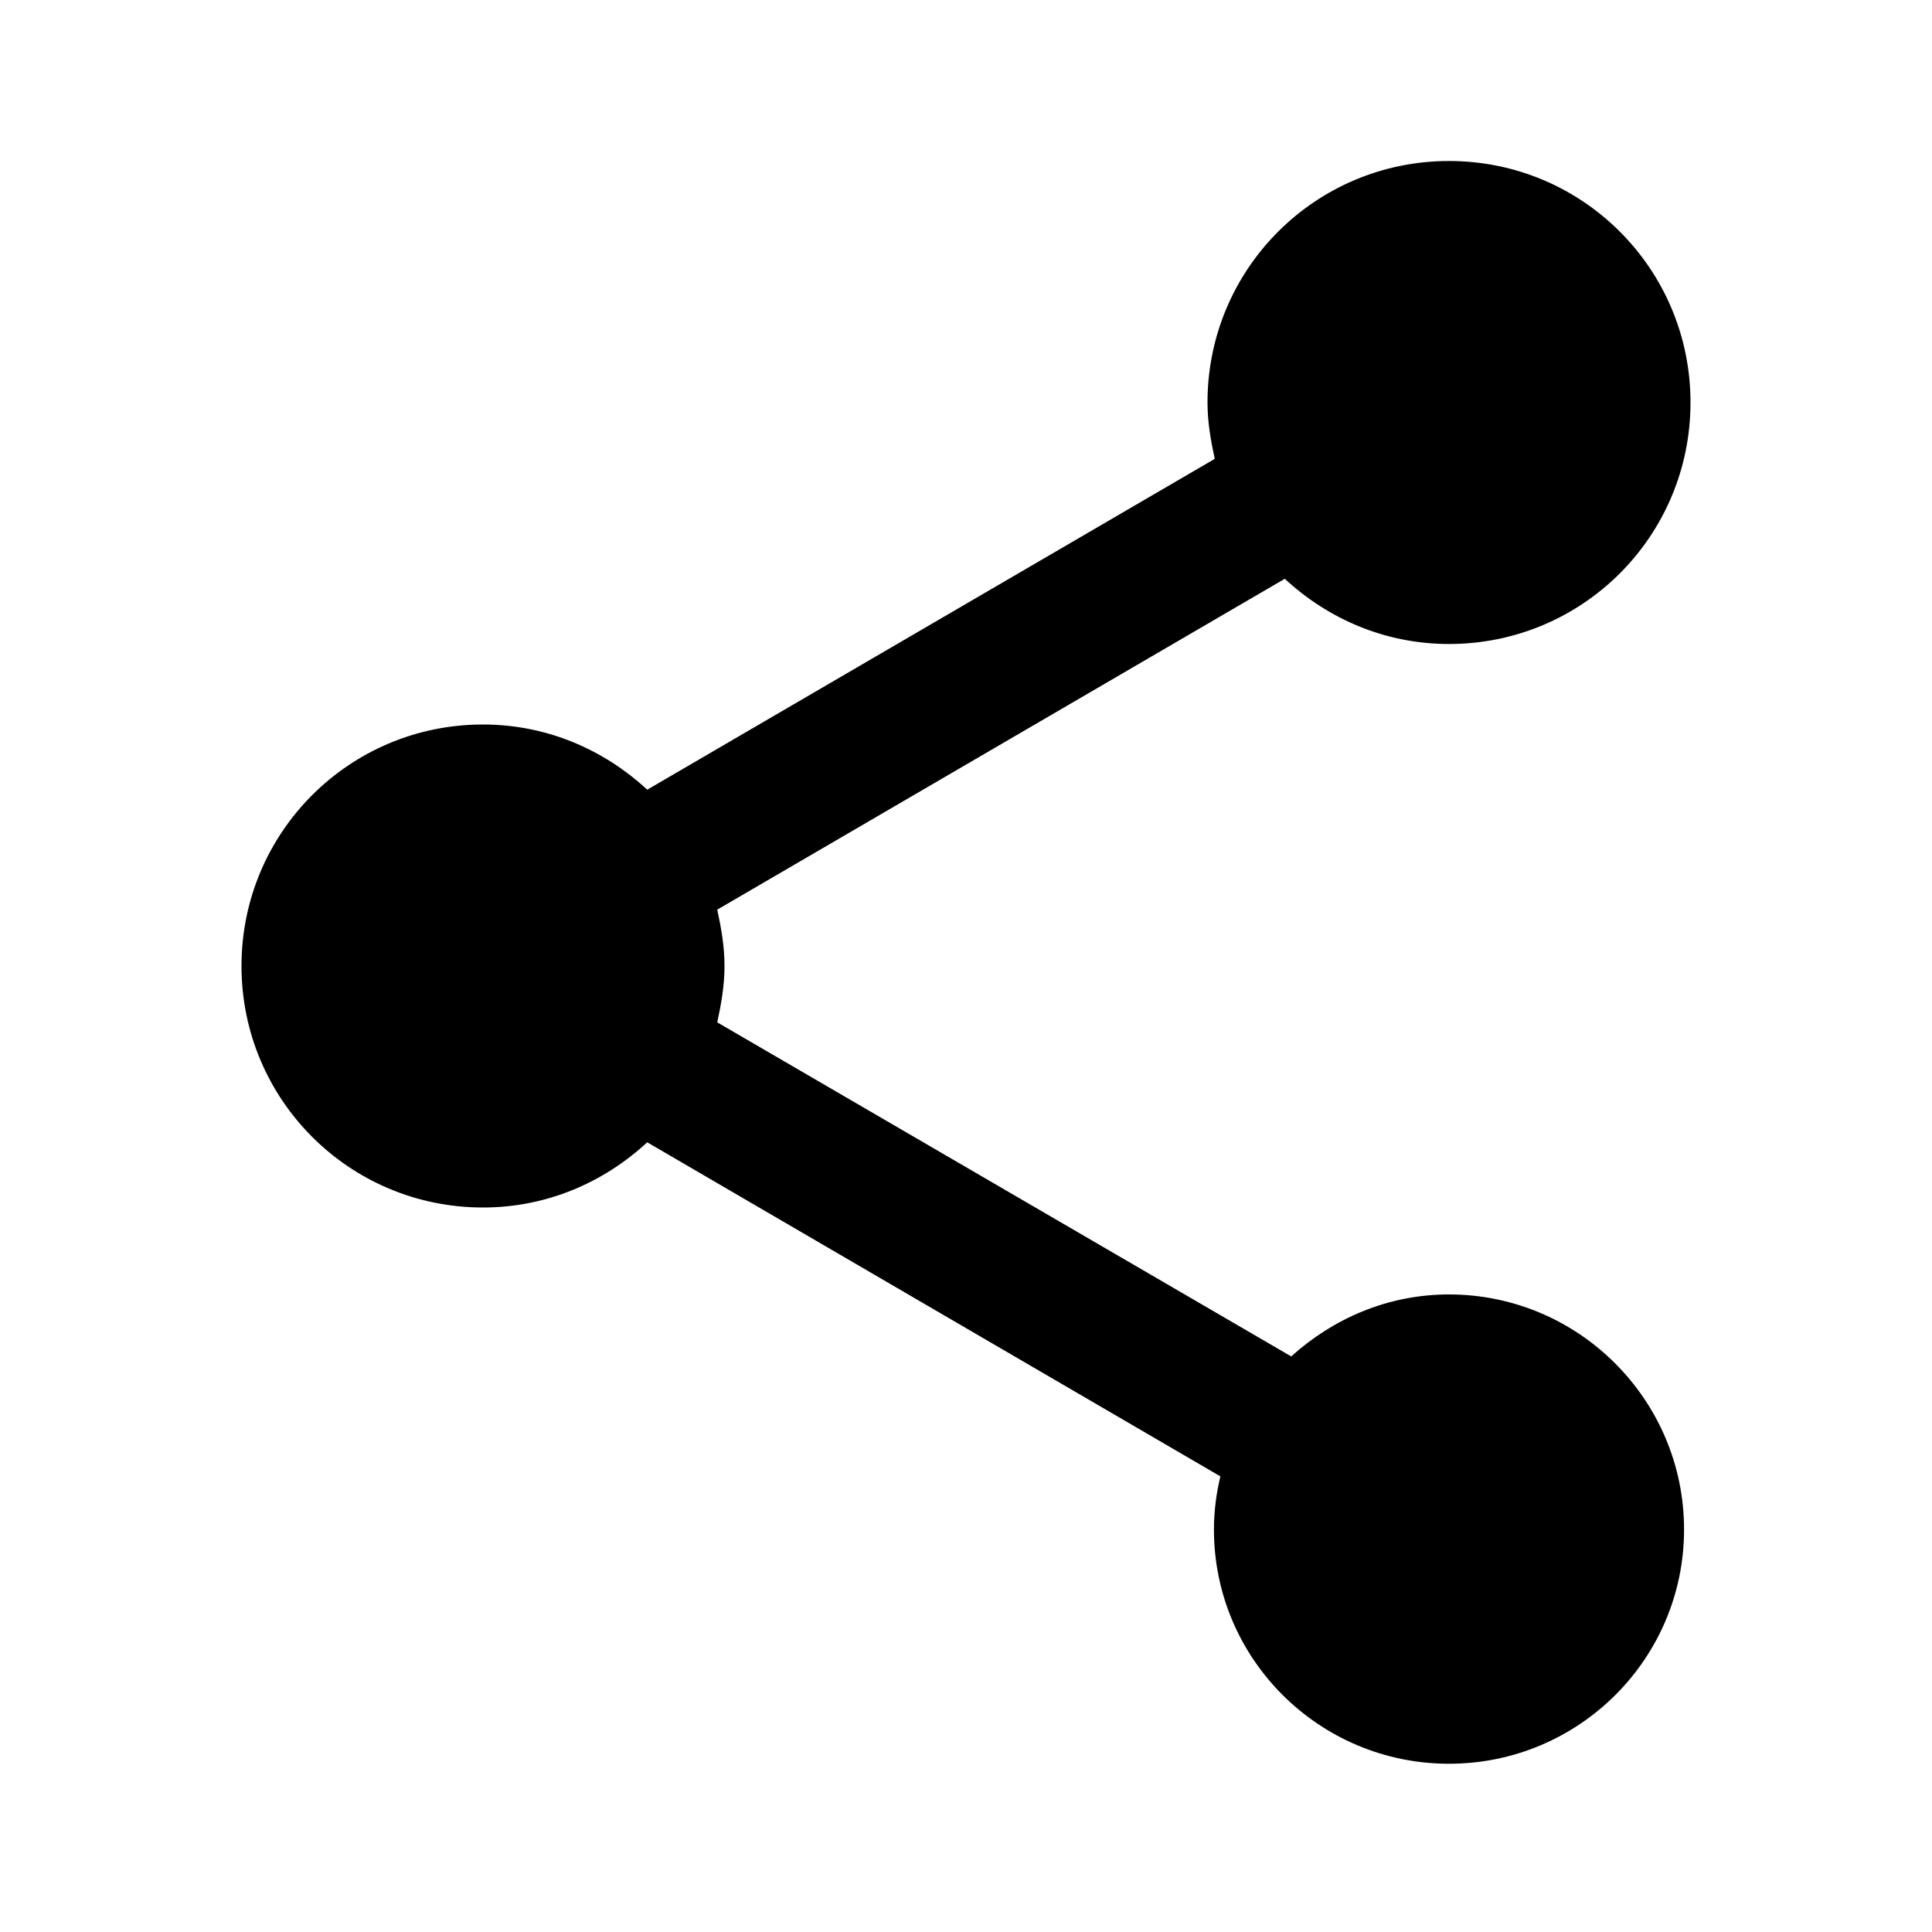
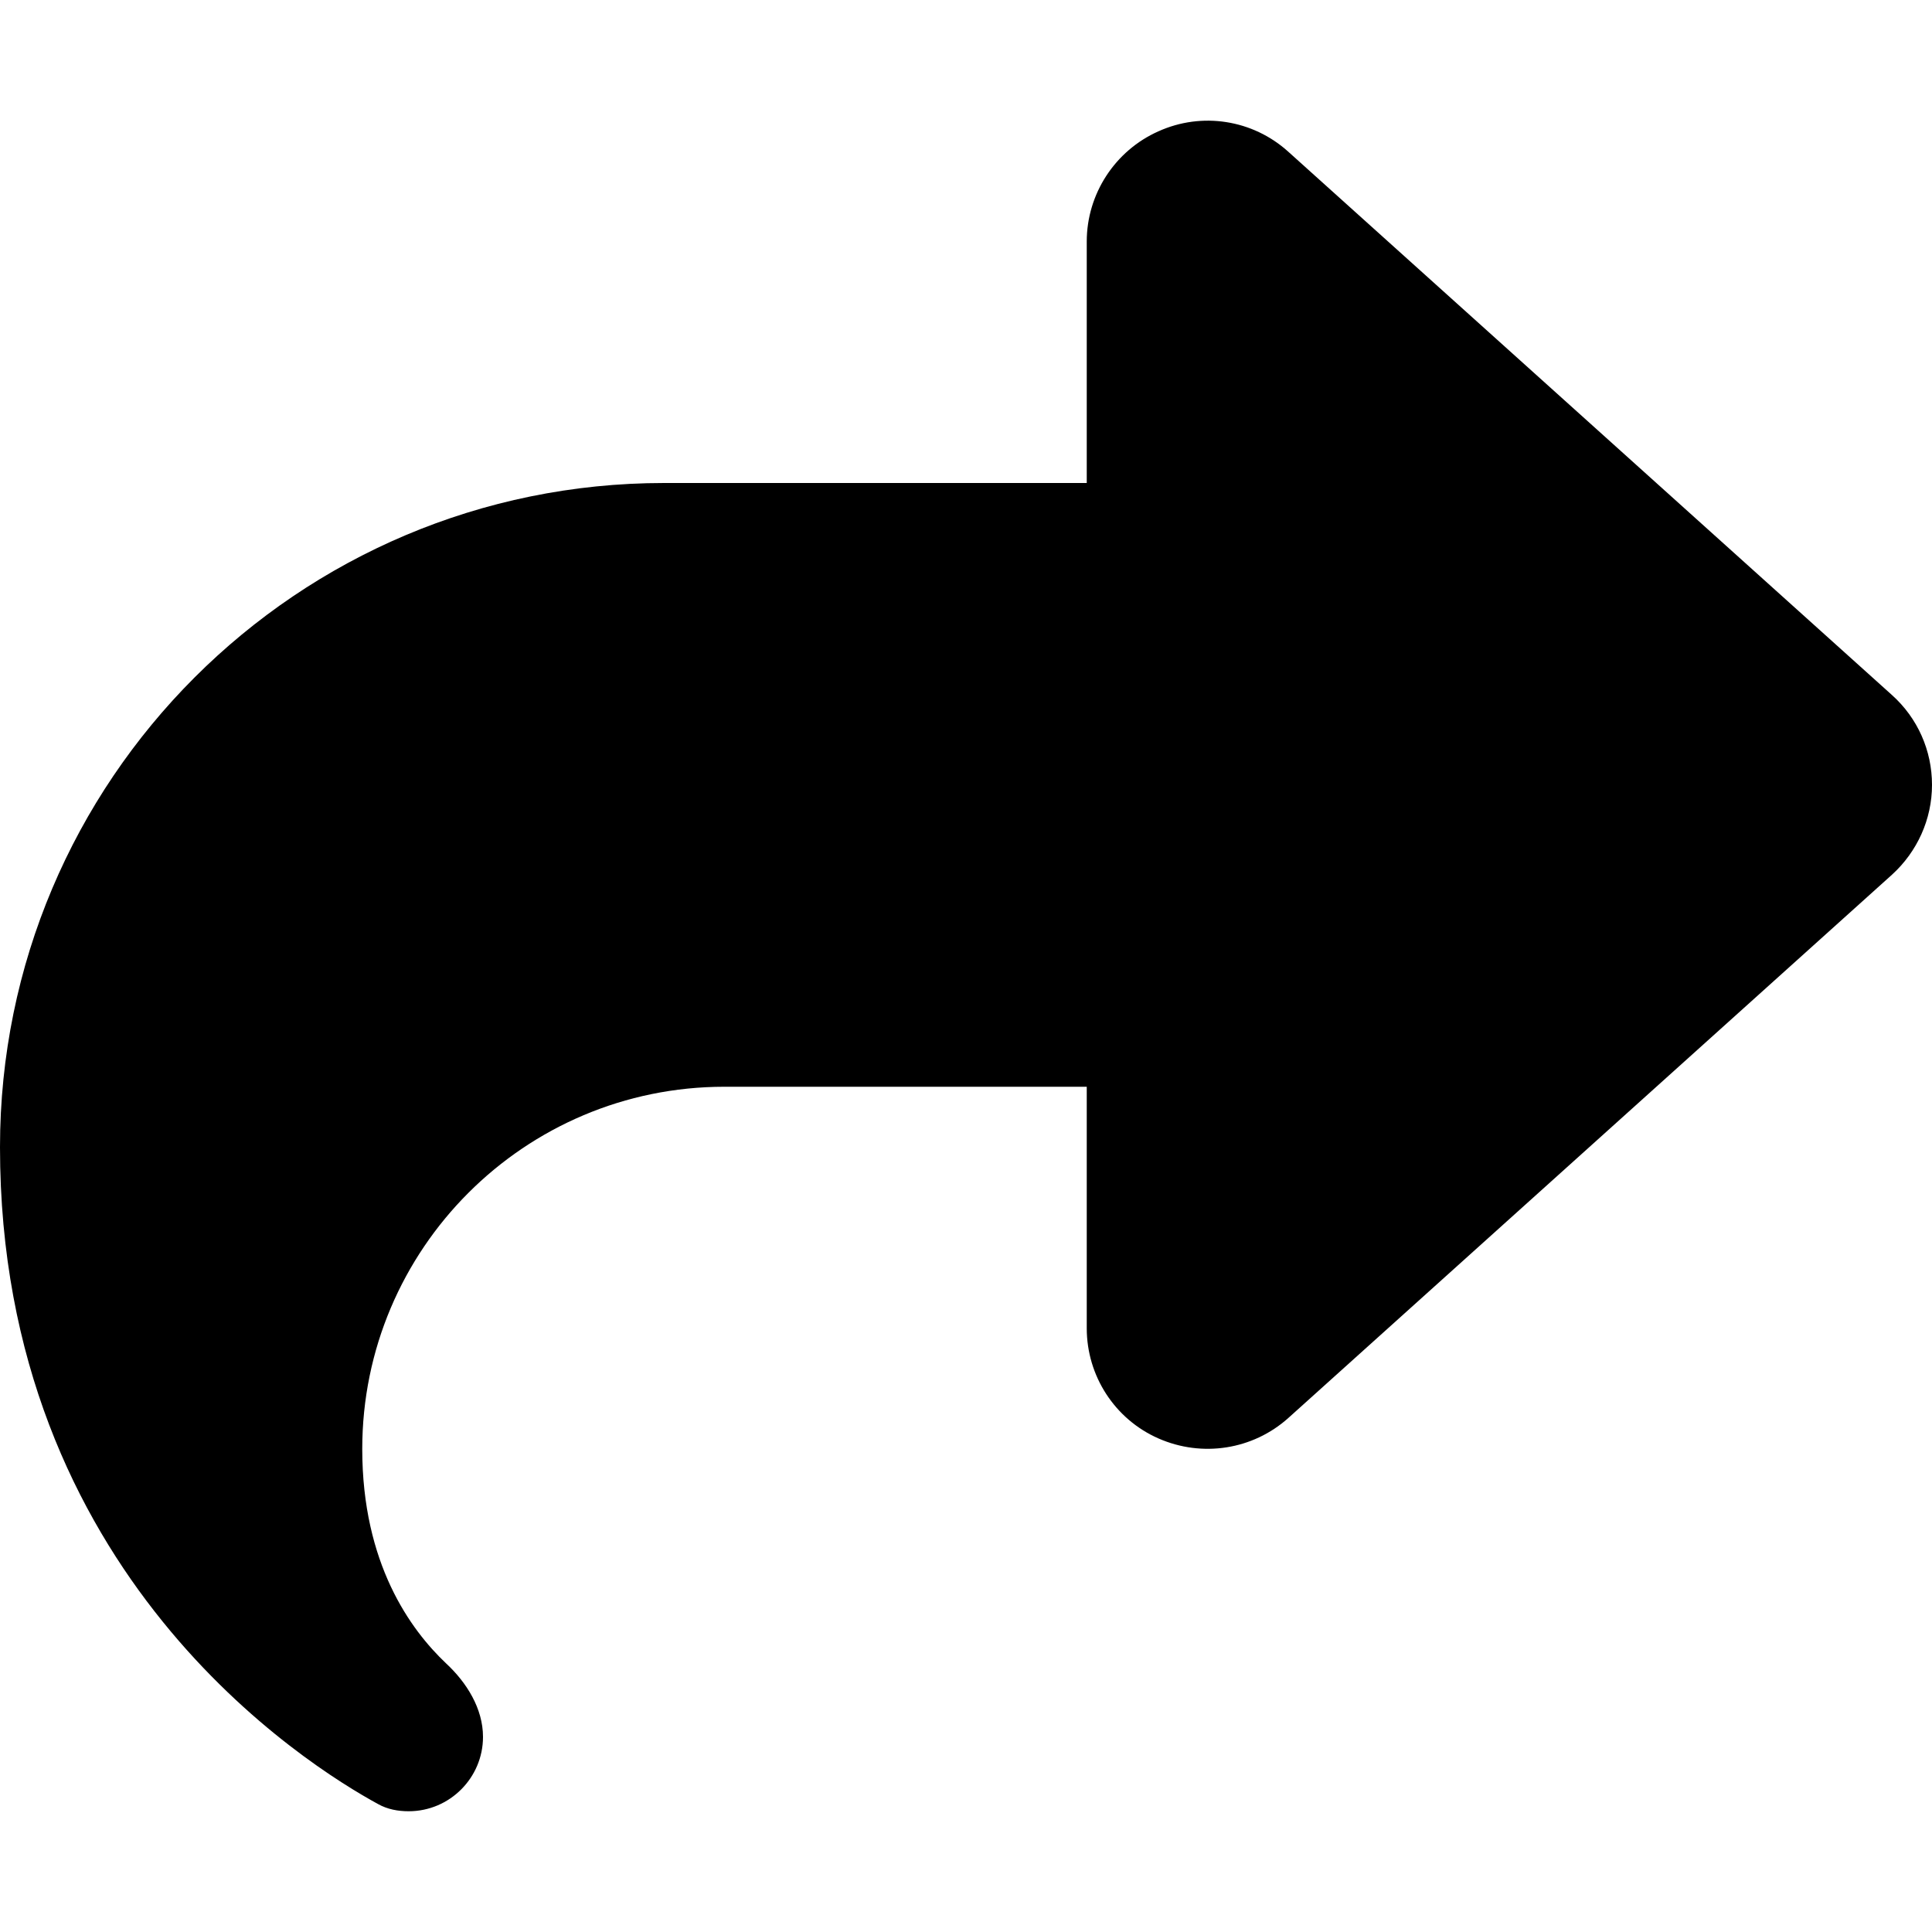
- <svg xmlns="http://www.w3.org/2000/svg" version="1.1" width="24" height="24" viewBox="0 0 24 24">
-   <path d="M18,16.08C17.24,16.08 16.56,16.38 16.04,16.85L8.91,12.7C8.96,12.47 9,12.24 9,12C9,11.76 8.96,11.53 8.91,11.3L15.96,7.19C16.5,7.69 17.21,8 18,8C19.66,8 21,6.66 21,5C21,3.34 19.66,2 18,2C16.34,2 15,3.34 15,5C15,5.24 15.04,5.47 15.09,5.7L8.04,9.81C7.5,9.31 6.79,9 6,9C4.34,9 3,10.34 3,12C3,13.66 4.34,15 6,15C6.79,15 7.5,14.69 8.04,14.19L15.16,18.34C15.11,18.55 15.08,18.77 15.08,19C15.08,20.61 16.39,21.91 18,21.91C19.61,21.91 20.92,20.61 20.92,19C20.92,17.39 19.61,16.08 18,16.08Z" />
+ <svg xmlns="http://www.w3.org/2000/svg" viewBox="0 0 512 512">
+   <path d="M307 34.8c-11.5 5.1-19 16.6-19 29.2v64H176C78.8 128 0 206.8 0 304C0 417.3 81.5 467.9 100.2 478.1c2.5 1.4 5.3 1.9 8.1 1.9c10.9 0 19.7-8.9 19.7-19.7c0-7.5-4.3-14.4-9.8-19.5C108.8 431.9 96 414.4 96 384c0-53 43-96 96-96h96v64c0 12.6 7.4 24.1 19 29.2s25 3 34.4-5.4l160-144c6.7-6.1 10.6-14.7 10.6-23.8s-3.8-17.7-10.6-23.8l-160-144c-9.4-8.5-22.9-10.6-34.4-5.4z" />
</svg>
